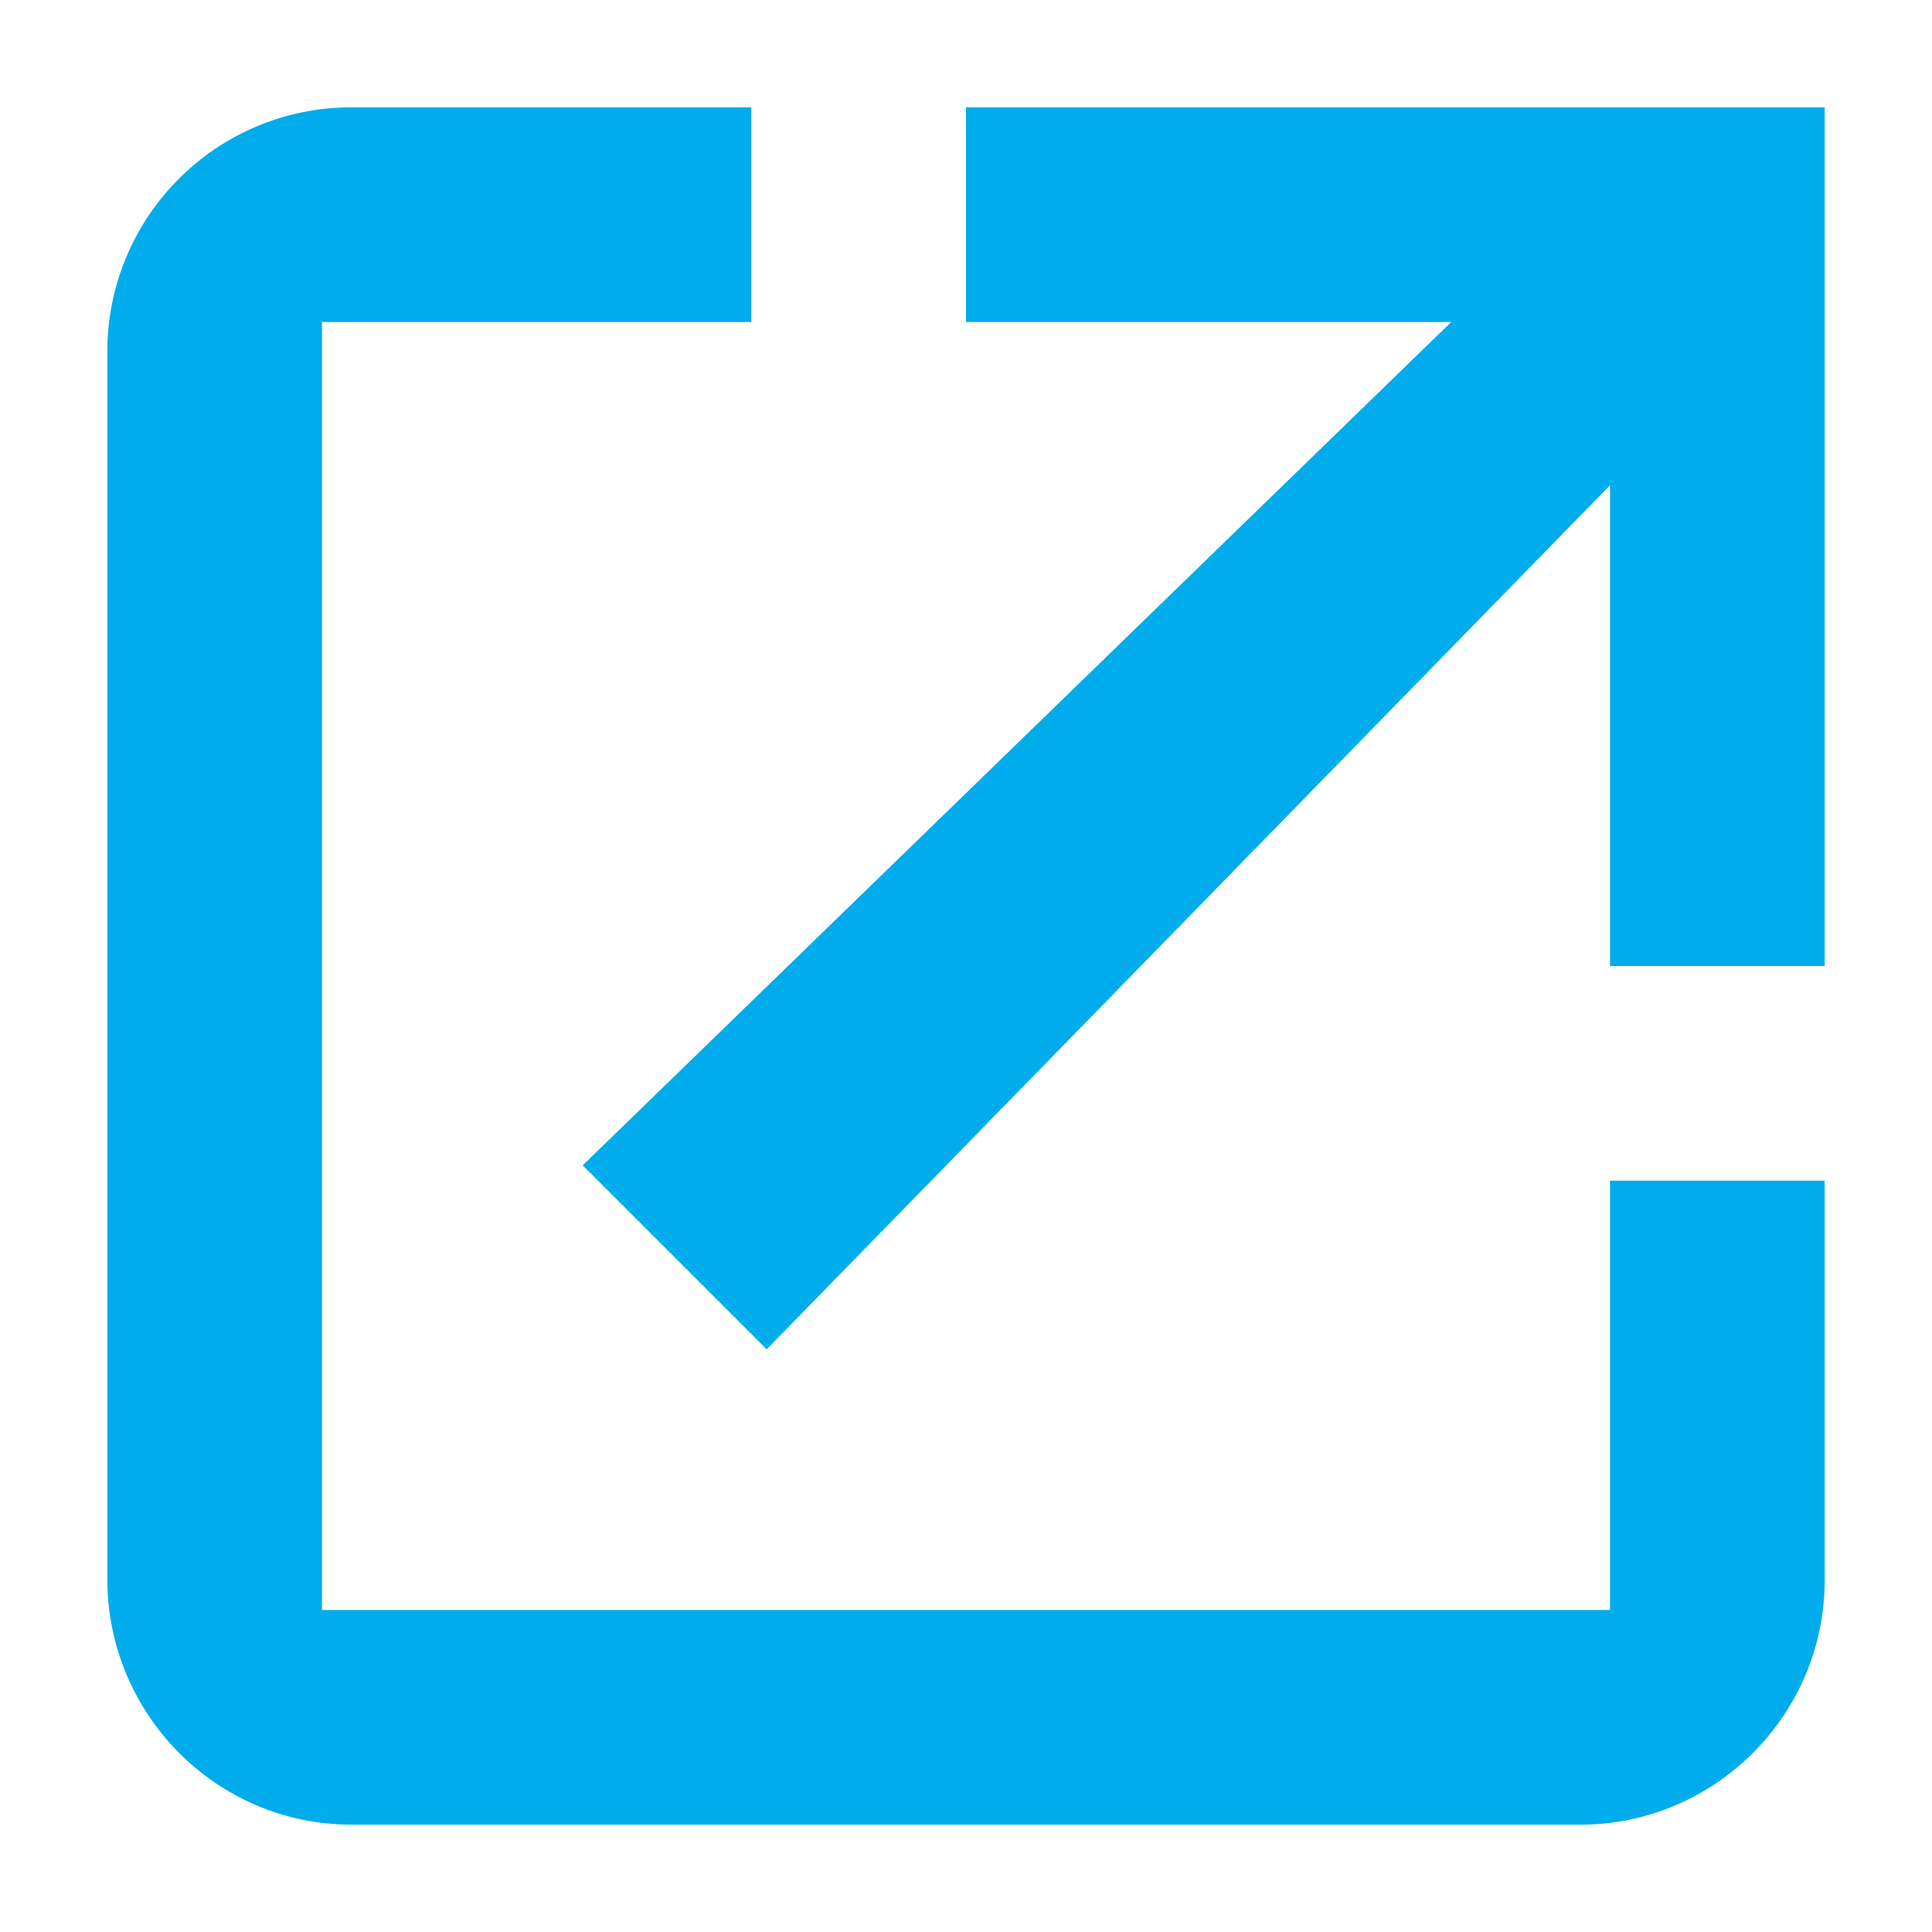
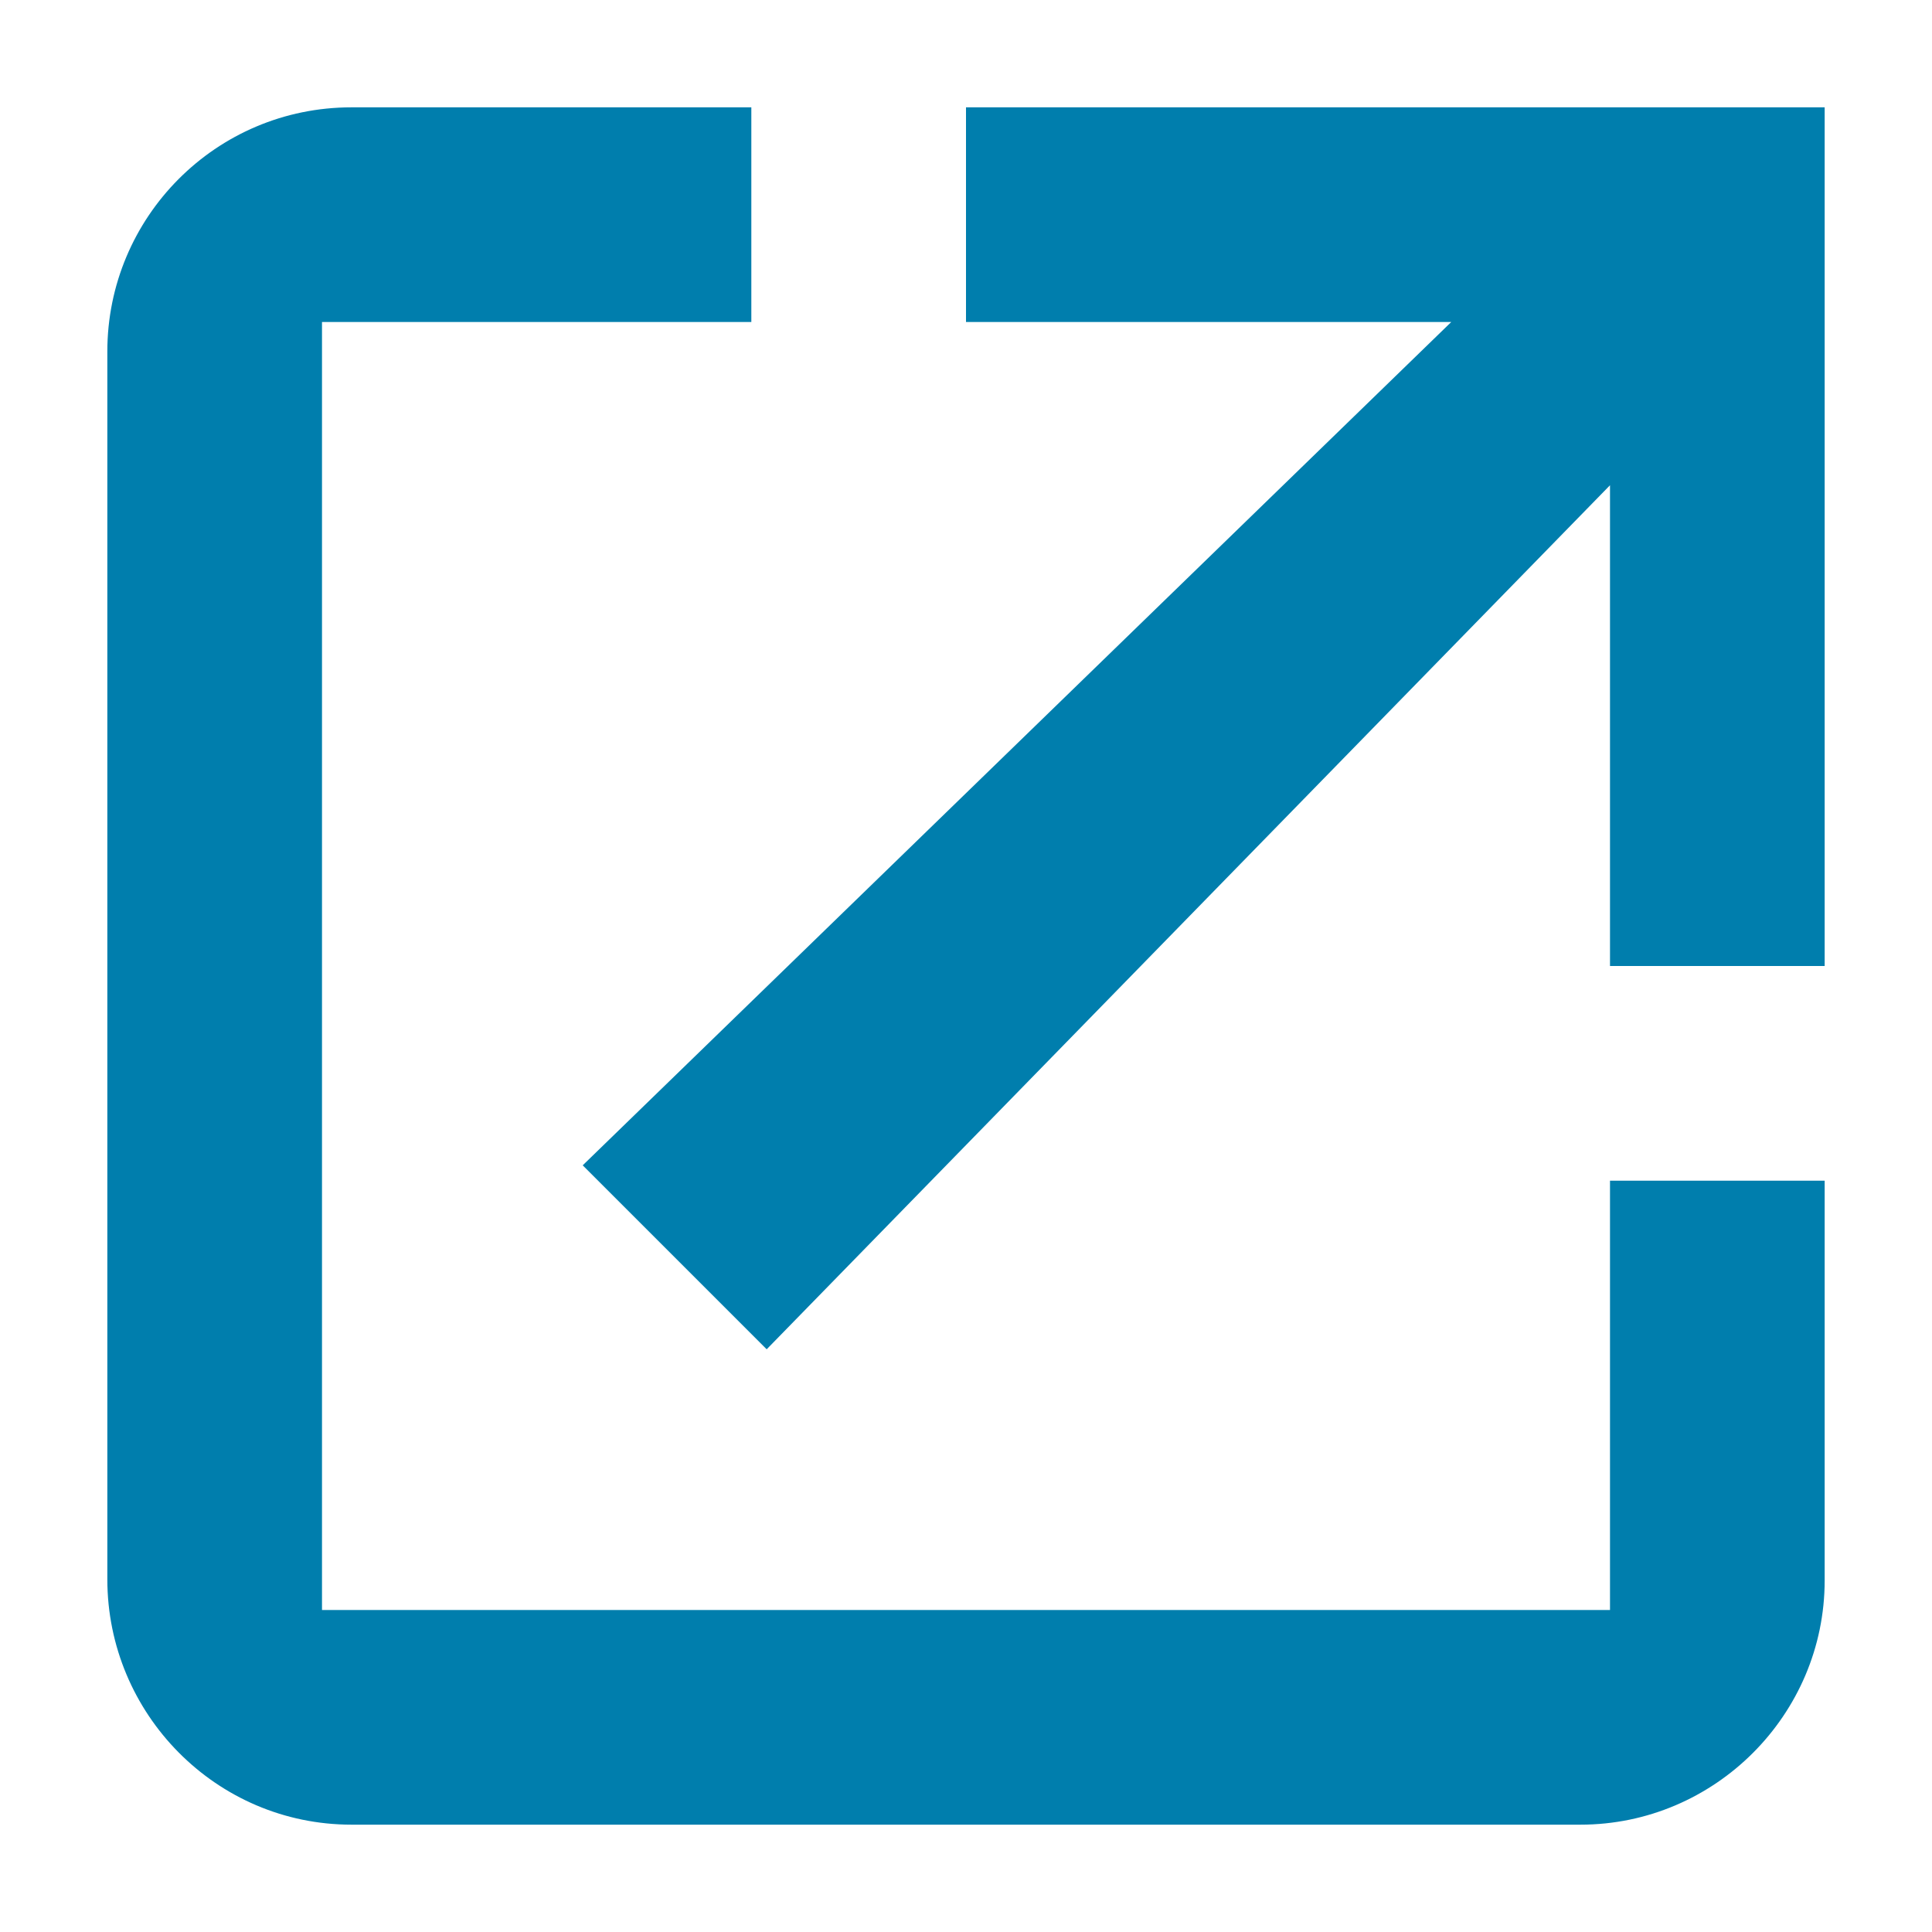
<svg xmlns="http://www.w3.org/2000/svg" version="1.1" id="Layer_1" x="0px" y="0px" width="18px" height="18px" viewBox="0 0 18 18" enable-background="new 0 0 18 18" xml:space="preserve">
  <g>
-     <path fill="#00ACEC" d="M15,15H3V3h4V1H3.275C2.012,1,1,2.024,1,3.275v11.439C1,15.966,2.012,17,3.275,17h11.45   C15.976,17,17,15.976,17,14.725V11h-2V15z" />
-     <polygon fill="#00ACEC" points="9,1 9,3 13.521,3 5.429,10.857 7.143,12.571 15,4.521 15,9 17,9 17,1  " />
+     <path fill="#007EAD" d="M15,15H3V3h4V1H3.275C2.012,1,1,2.024,1,3.275v11.439C1,15.966,2.012,17,3.275,17h11.45   C15.976,17,17,15.976,17,14.725V11h-2V15z" />
+     <polygon fill="#007EAD" points="9,1 9,3 13.521,3 5.429,10.857 7.143,12.571 15,4.521 15,9 17,9 17,1  " />
  </g>
</svg>
